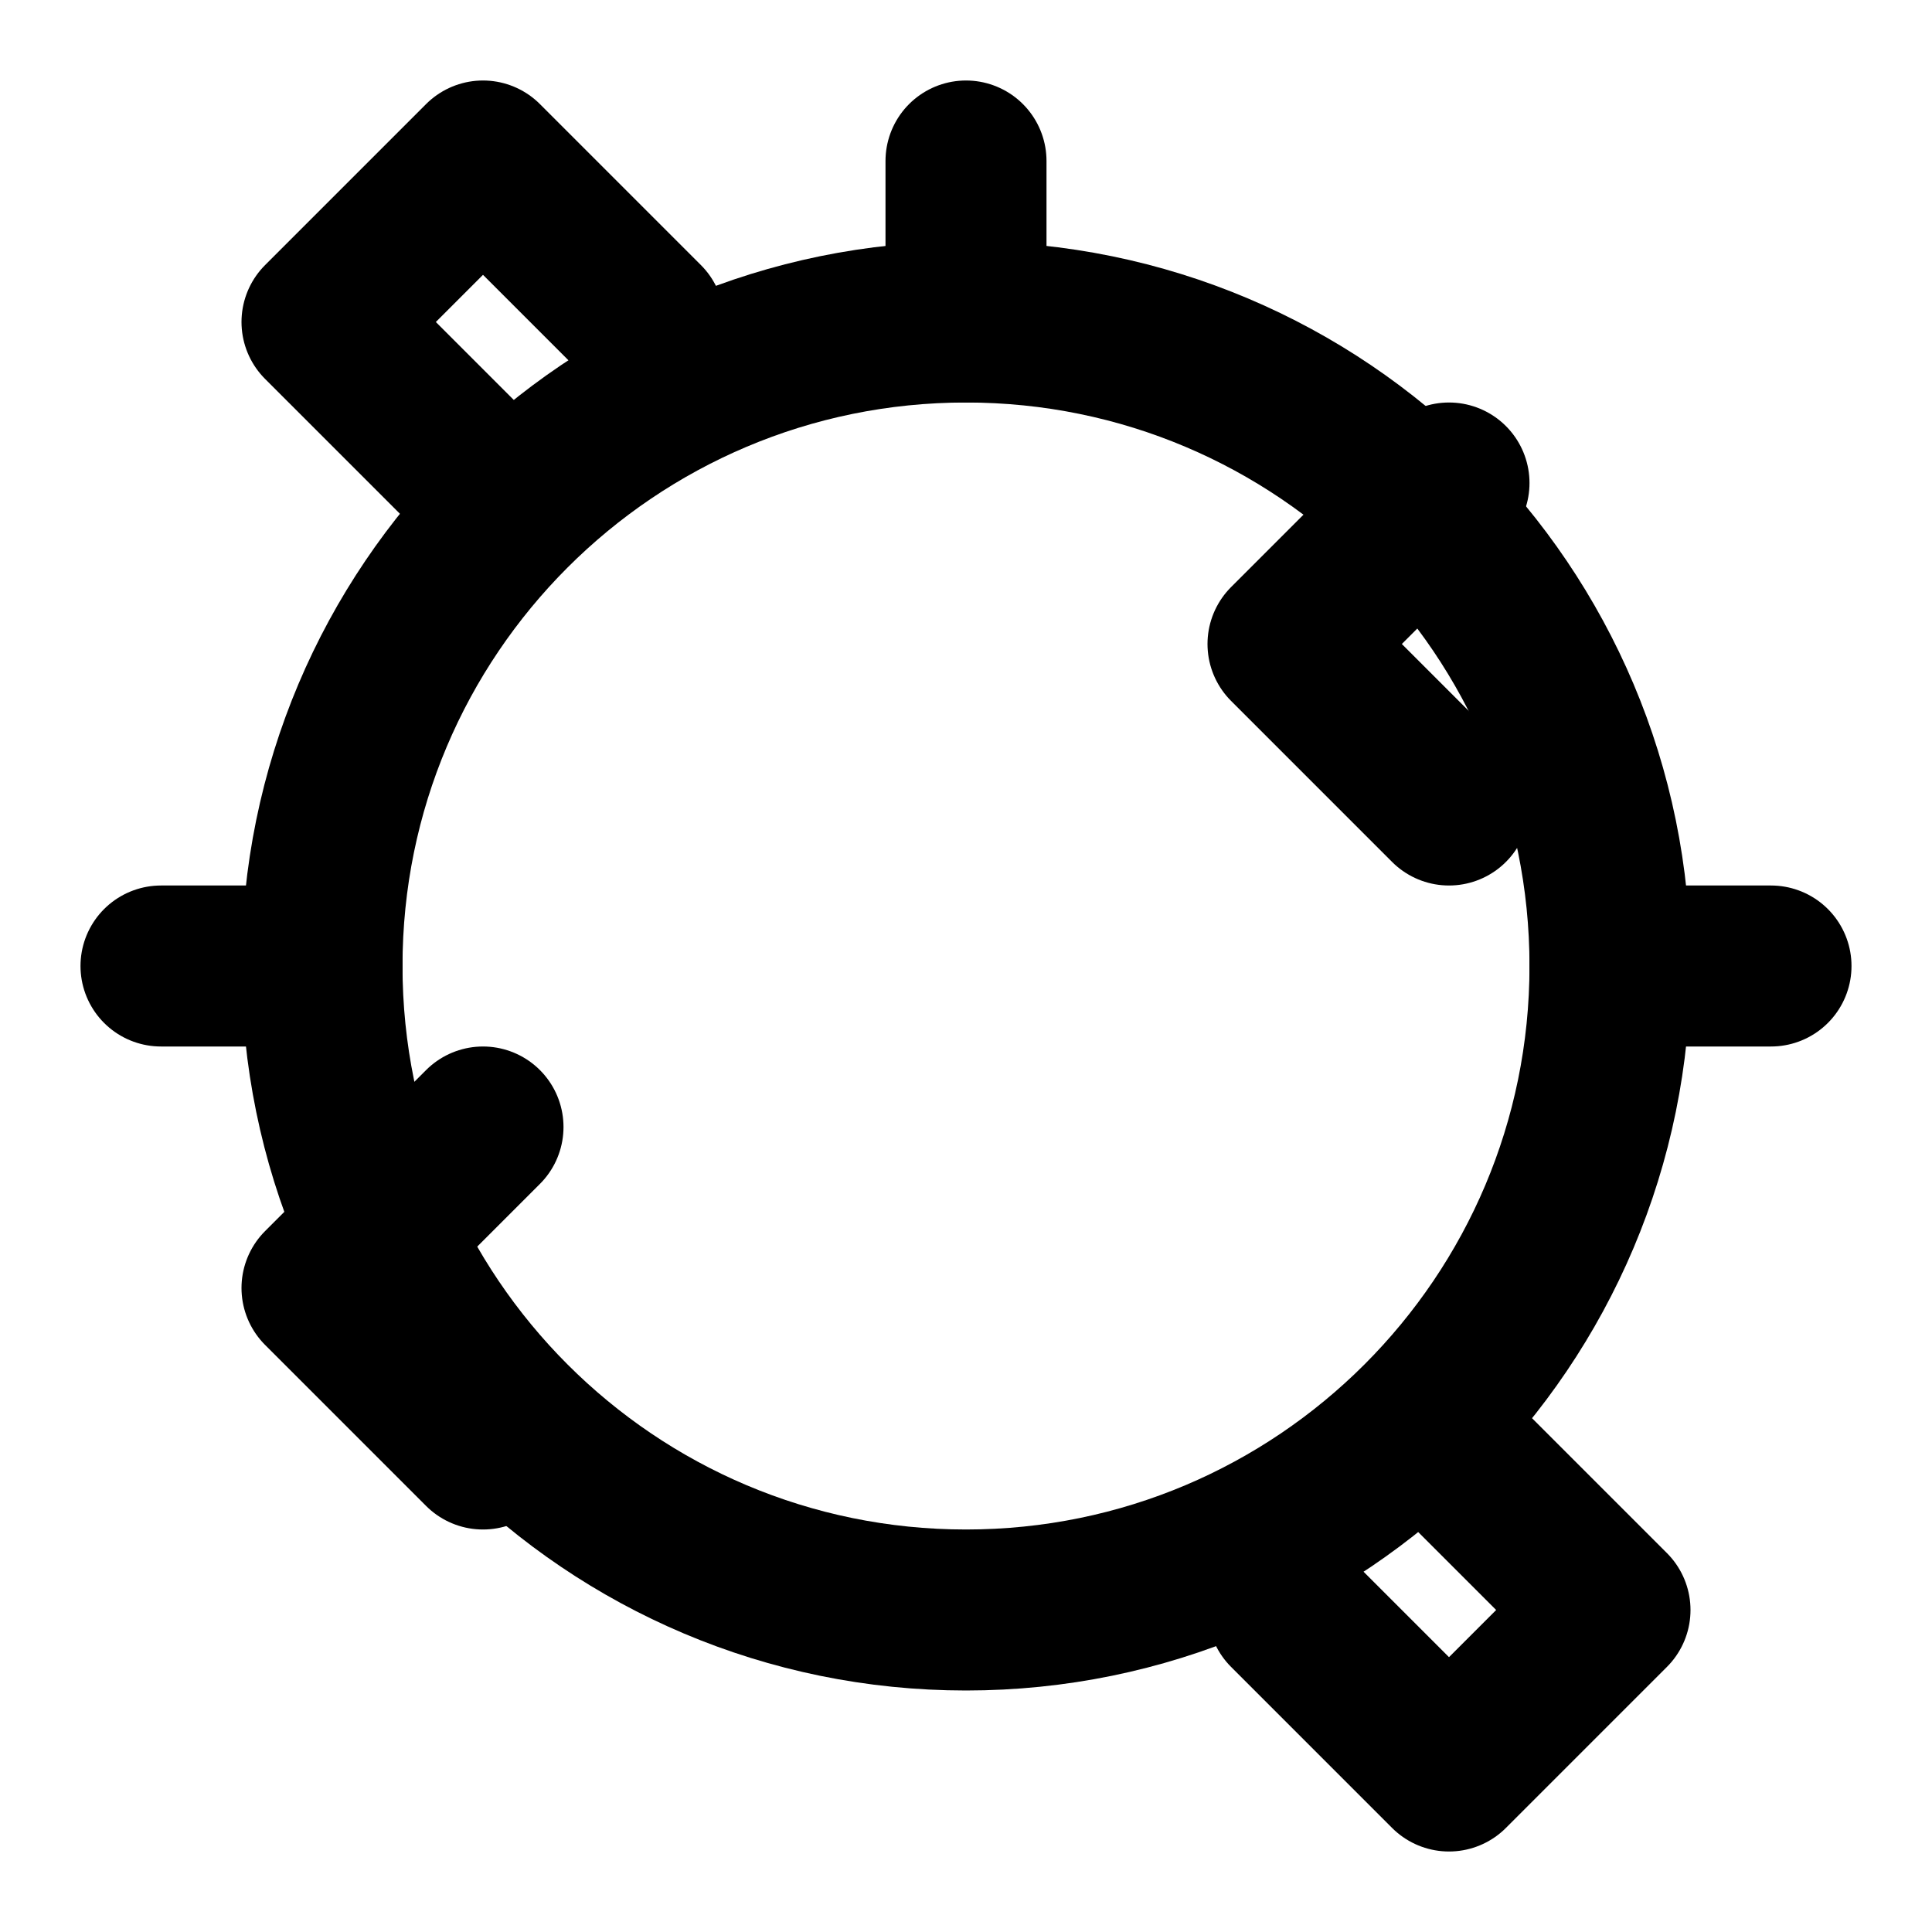
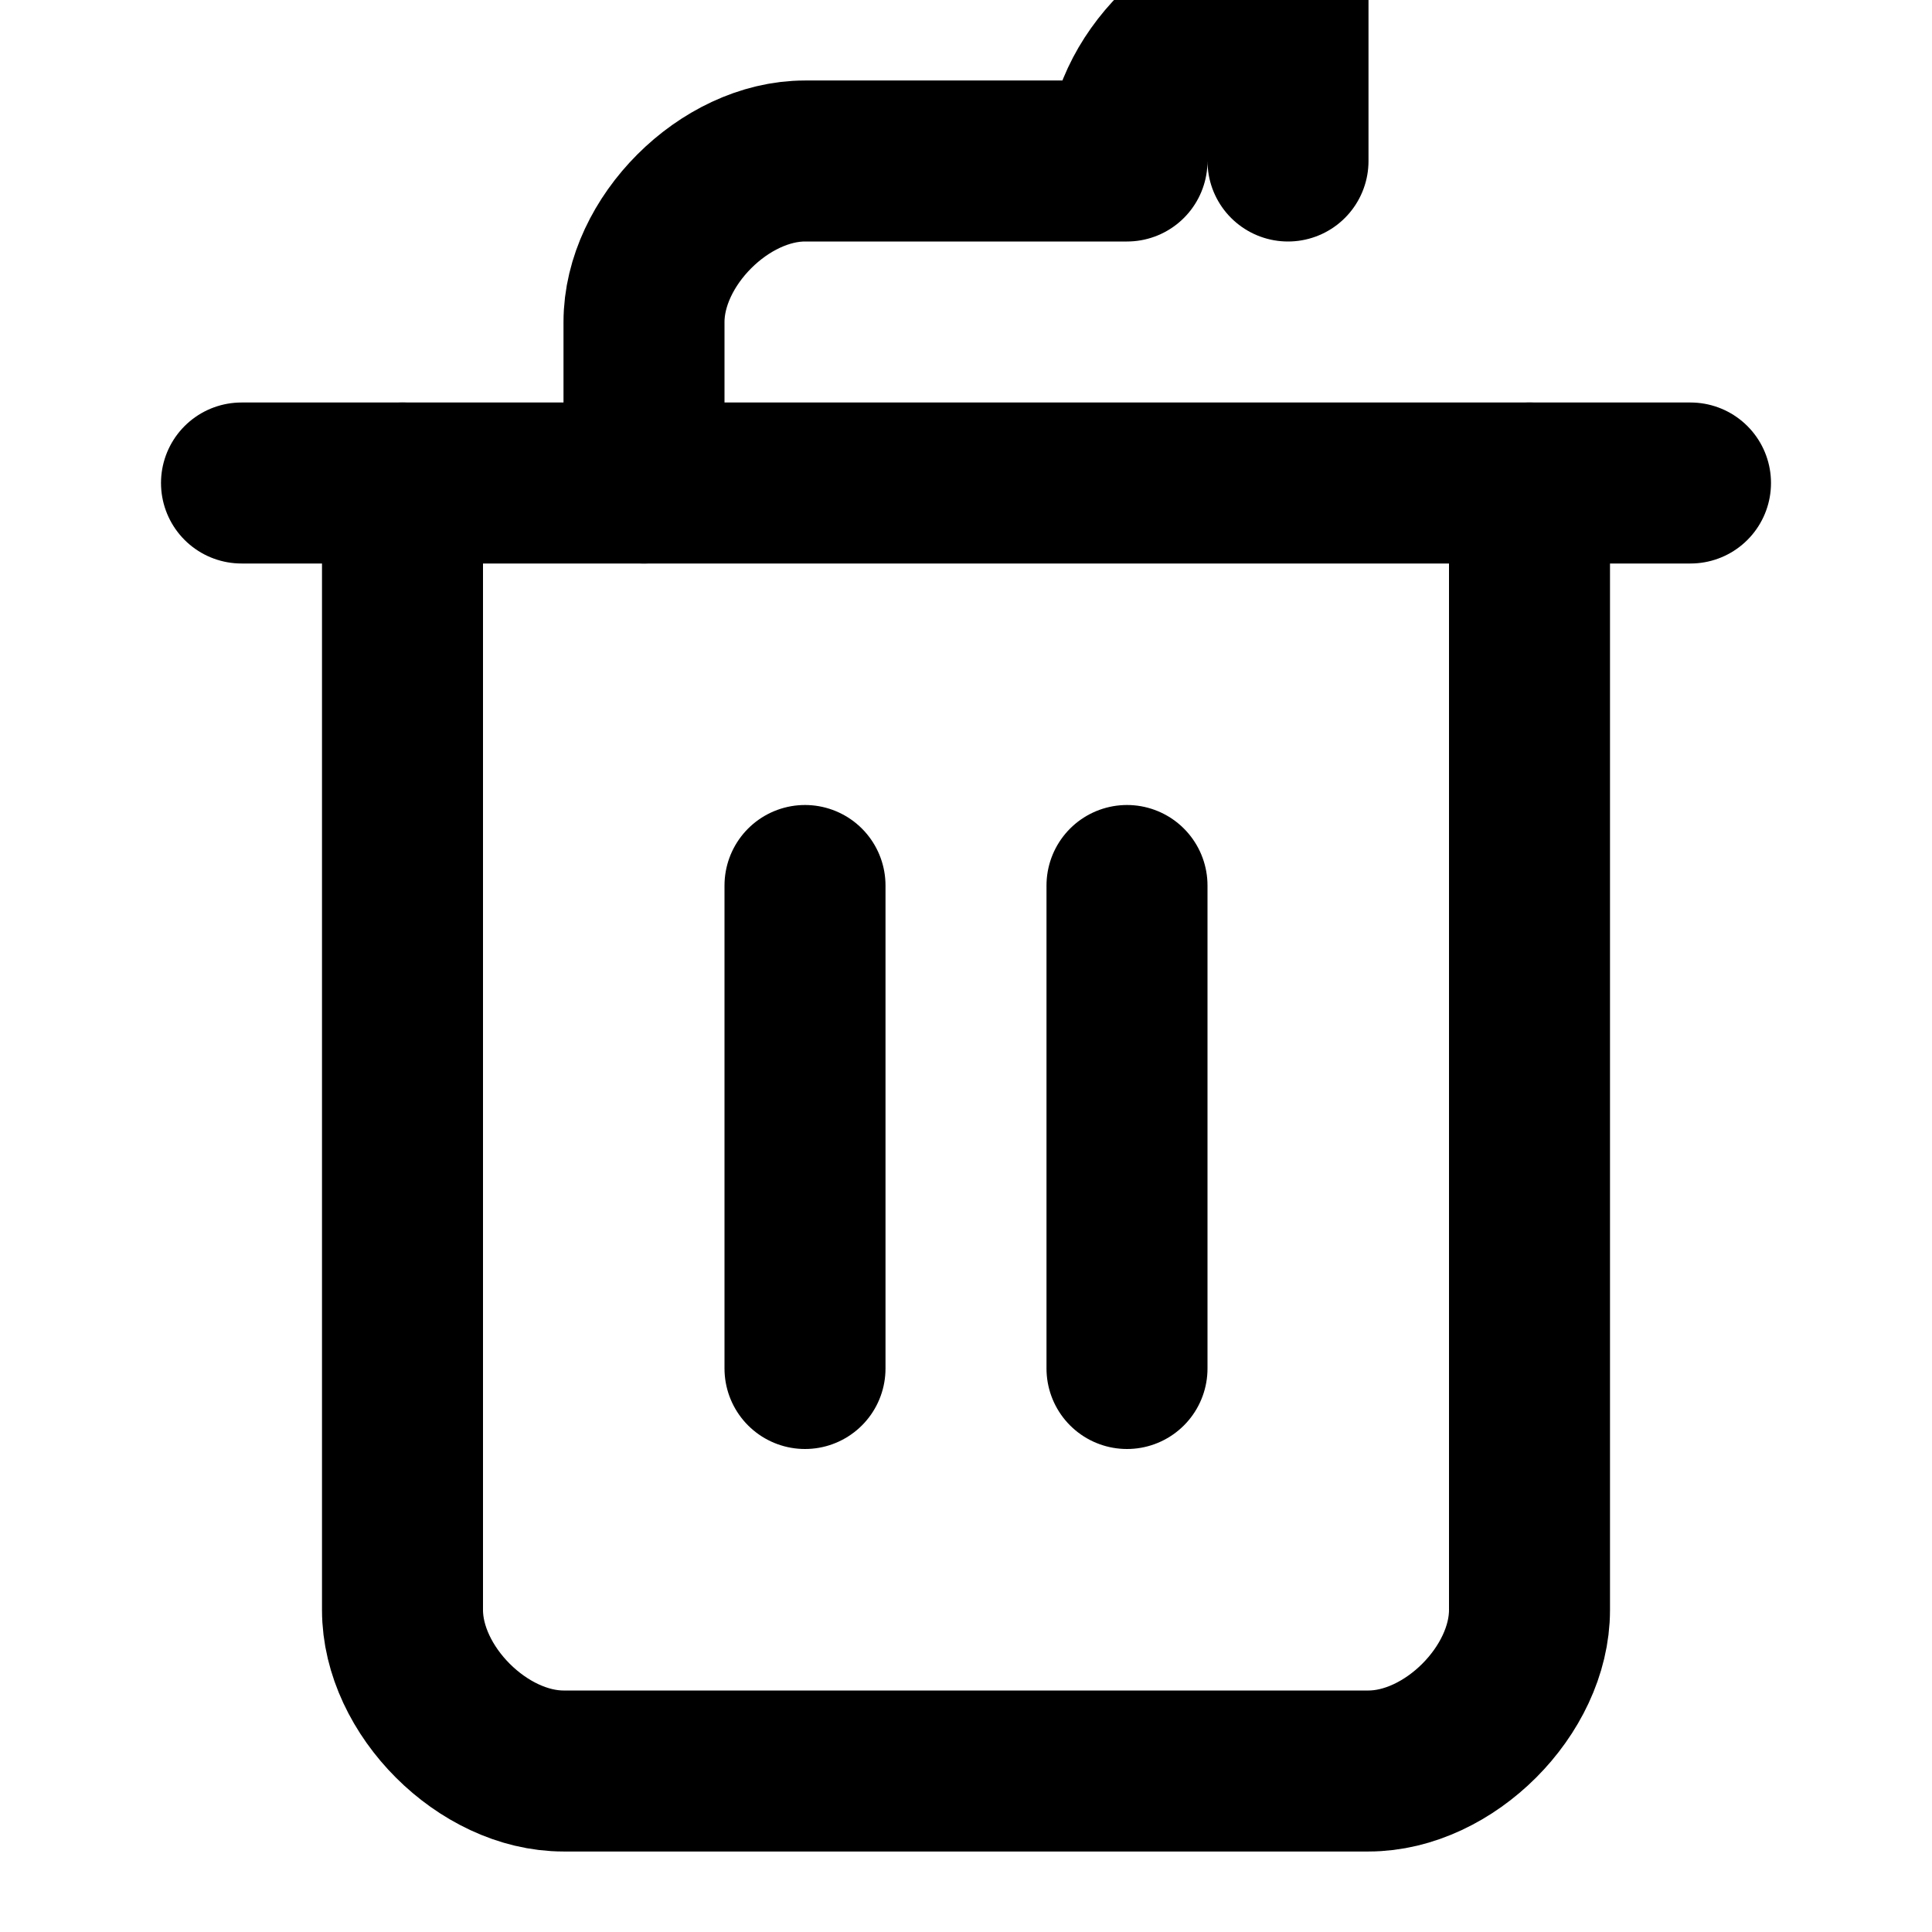
<svg xmlns="http://www.w3.org/2000/svg" width="24" height="24" viewBox="0 0 24 24" fill="none" stroke="currentColor" stroke-width="2" stroke-linecap="round" stroke-linejoin="round">
-   <path d="M12 2v2" />
-   <path d="m18 18 2 2-2 2-2-2" />
-   <path d="m6 6-2-2 2-2 2 2" />
-   <path d="M2 12h2" />
-   <path d="M20 12h2" />
-   <path d="m18 6-2 2 2 2" />
-   <path d="m6 18-2-2 2-2" />
-   <circle cx="12" cy="12" r="8" />
+   <path d="M3 6h18" />
+   <path d="M19 6v14c0 1-1 2-2 2H7c-1 0-2-1-2-2V6" />
+   <path d="M8 6V4c0-1 1-2 2-2h4c0-1 1-2 2-2v2" />
+   <line x1="10" y1="11" x2="10" y2="17" />
+   <line x1="14" y1="11" x2="14" y2="17" />
</svg>
